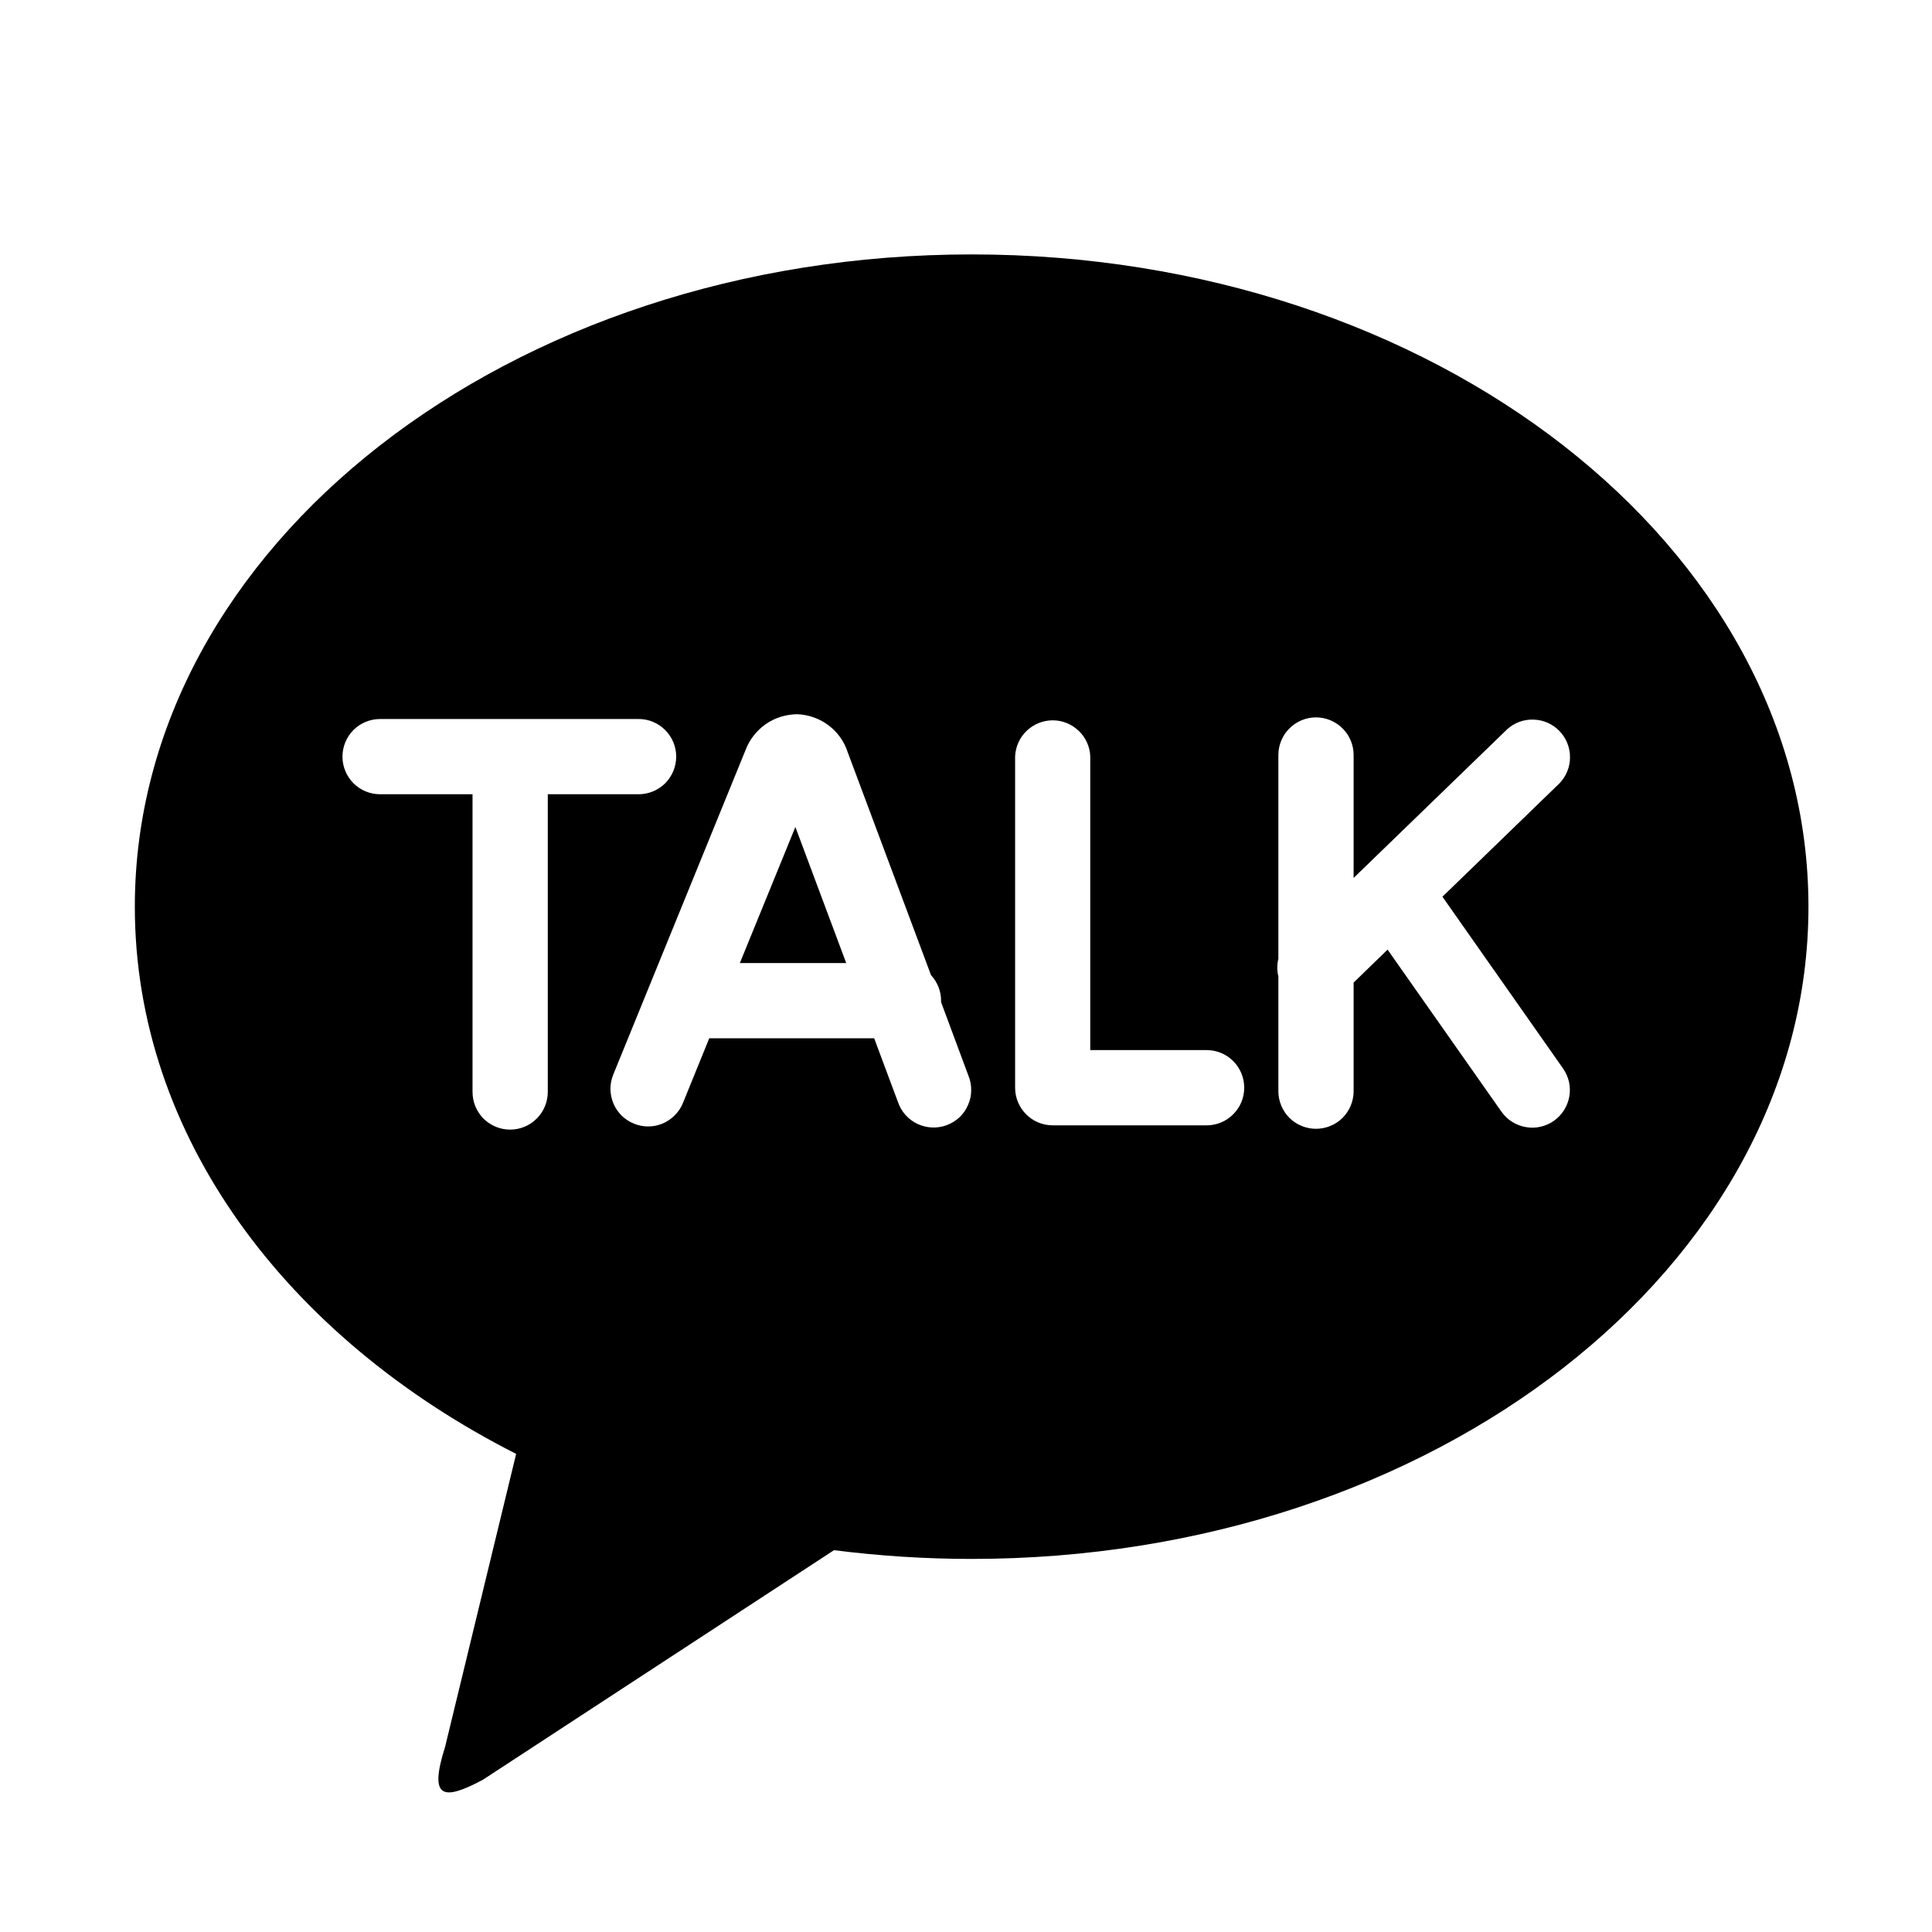
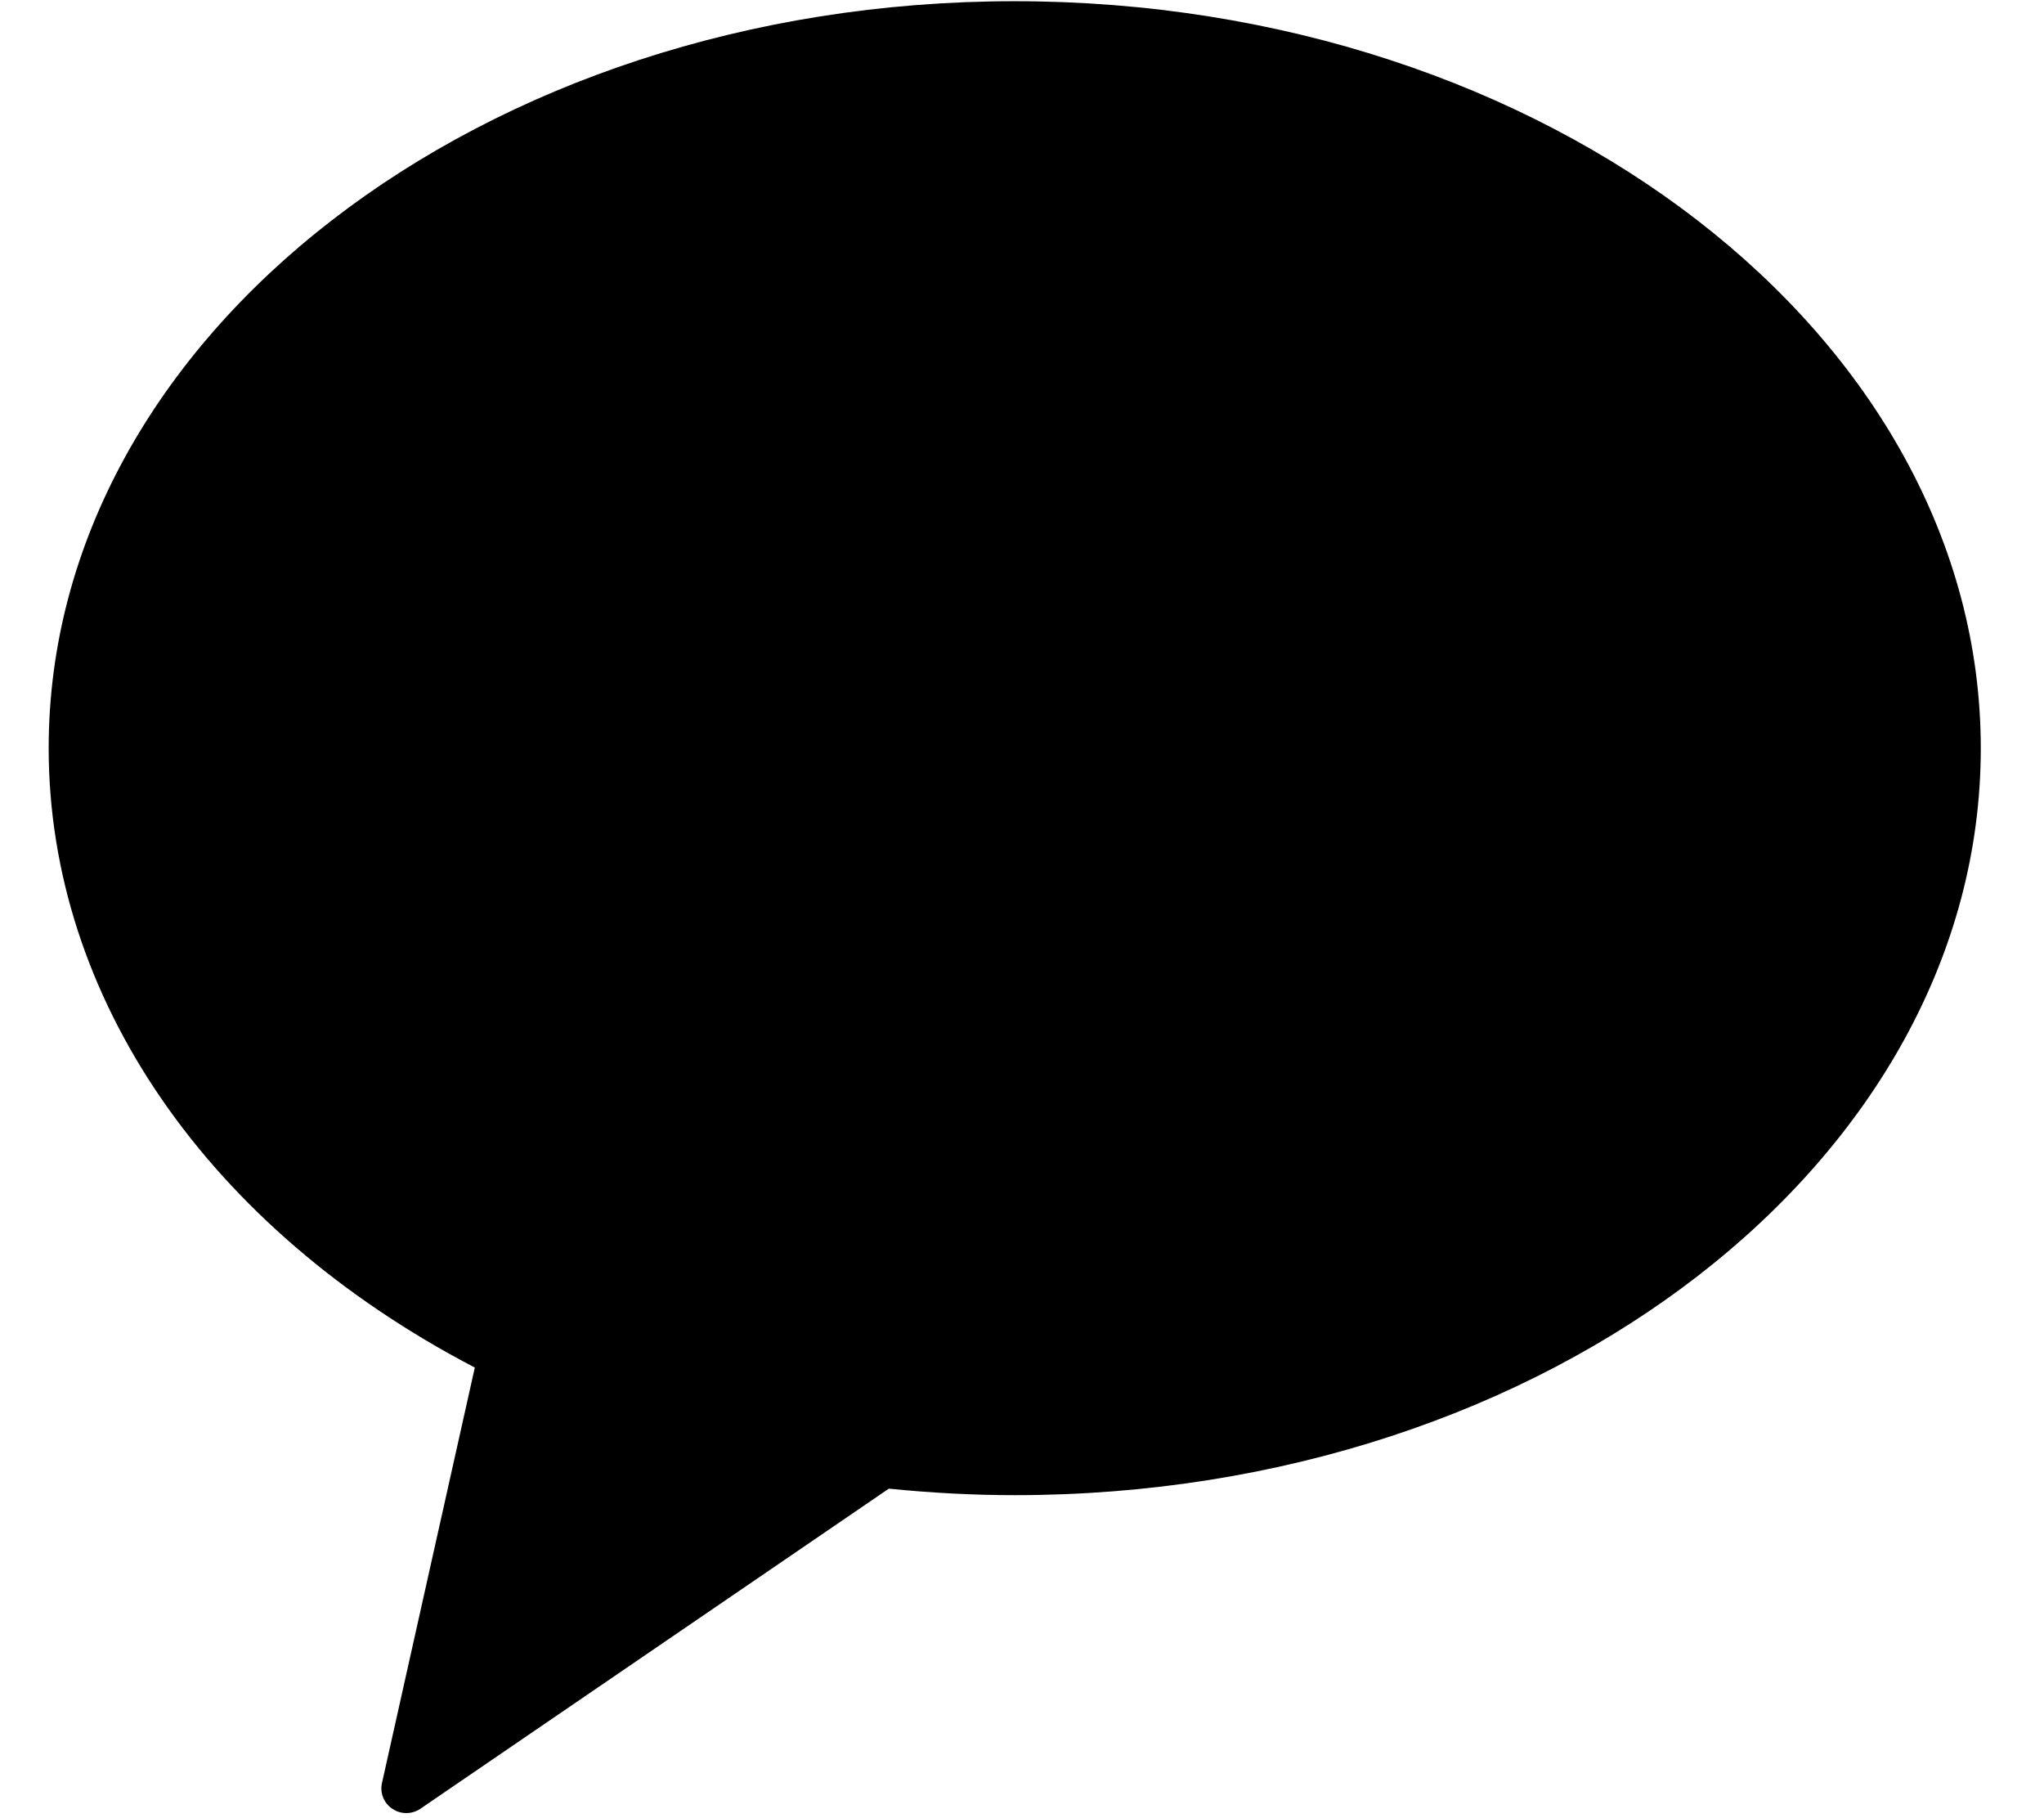
- <svg xmlns="http://www.w3.org/2000/svg" width="19" height="19" viewBox="0 0 19 19" fill="none">
-   <path d="M9.555 2.502C14.1 2.502 17.785 5.374 17.785 8.917C17.785 12.459 14.1 15.331 9.555 15.331C9.103 15.331 8.651 15.302 8.202 15.245L4.747 17.504C4.355 17.712 4.216 17.689 4.377 17.18L5.076 14.298C2.819 13.154 1.326 11.171 1.326 8.917C1.326 5.374 5.011 2.502 9.555 2.502ZM14.185 8.819L15.337 7.703C15.403 7.634 15.441 7.542 15.44 7.446C15.44 7.35 15.403 7.258 15.336 7.189C15.27 7.12 15.179 7.08 15.083 7.077C14.987 7.073 14.894 7.107 14.823 7.171L13.312 8.634V7.425C13.312 7.327 13.273 7.233 13.204 7.164C13.134 7.094 13.04 7.055 12.942 7.055C12.844 7.055 12.75 7.094 12.68 7.164C12.611 7.233 12.572 7.327 12.572 7.425V9.429C12.558 9.487 12.558 9.546 12.572 9.603V10.731C12.572 10.829 12.611 10.923 12.68 10.993C12.75 11.062 12.844 11.101 12.942 11.101C13.04 11.101 13.134 11.062 13.204 10.993C13.273 10.923 13.312 10.829 13.312 10.731V9.663L13.646 9.339L14.766 10.933C14.794 10.972 14.829 11.006 14.87 11.032C14.911 11.058 14.957 11.076 15.005 11.084C15.053 11.093 15.102 11.092 15.149 11.081C15.197 11.07 15.242 11.051 15.281 11.023C15.321 10.995 15.355 10.959 15.381 10.918C15.407 10.877 15.425 10.831 15.433 10.784C15.442 10.736 15.44 10.687 15.43 10.639C15.419 10.592 15.399 10.547 15.371 10.507L14.185 8.818V8.819ZM11.867 10.327H10.722V7.437C10.718 7.342 10.677 7.252 10.608 7.187C10.54 7.121 10.448 7.084 10.353 7.084C10.258 7.084 10.166 7.121 10.097 7.187C10.028 7.252 9.988 7.342 9.983 7.437V10.697C9.983 10.9 10.148 11.067 10.352 11.067H11.867C11.965 11.067 12.059 11.028 12.128 10.958C12.198 10.889 12.236 10.795 12.236 10.697C12.236 10.599 12.198 10.505 12.128 10.435C12.059 10.366 11.965 10.327 11.867 10.327ZM7.276 9.471L7.822 8.133L8.322 9.471H7.276ZM9.254 9.853L9.255 9.841C9.255 9.748 9.219 9.658 9.156 9.59L8.336 7.396C8.302 7.291 8.236 7.199 8.148 7.133C8.06 7.067 7.954 7.029 7.844 7.024C7.734 7.024 7.625 7.057 7.534 7.119C7.443 7.182 7.372 7.271 7.333 7.374L6.031 10.568C6.013 10.613 6.003 10.661 6.003 10.71C6.004 10.758 6.014 10.806 6.032 10.851C6.051 10.896 6.079 10.937 6.113 10.971C6.148 11.005 6.189 11.032 6.234 11.05C6.279 11.069 6.327 11.078 6.375 11.078C6.424 11.078 6.472 11.068 6.517 11.049C6.561 11.03 6.602 11.003 6.636 10.968C6.67 10.934 6.698 10.893 6.716 10.848L6.975 10.211H8.597L8.831 10.838C8.847 10.885 8.872 10.928 8.905 10.965C8.938 11.002 8.978 11.032 9.023 11.053C9.068 11.074 9.116 11.086 9.166 11.088C9.215 11.09 9.264 11.083 9.311 11.065C9.357 11.048 9.4 11.021 9.436 10.988C9.472 10.954 9.5 10.913 9.52 10.867C9.54 10.822 9.551 10.773 9.551 10.724C9.552 10.674 9.543 10.625 9.524 10.579L9.254 9.853ZM6.65 7.441C6.65 7.343 6.611 7.249 6.542 7.18C6.473 7.11 6.379 7.071 6.281 7.071H3.738C3.64 7.071 3.546 7.11 3.476 7.179C3.407 7.249 3.368 7.343 3.368 7.441C3.368 7.539 3.407 7.633 3.476 7.703C3.546 7.772 3.64 7.811 3.738 7.811H4.647V10.739C4.647 10.837 4.686 10.931 4.755 11.001C4.825 11.07 4.919 11.109 5.017 11.109C5.115 11.109 5.209 11.07 5.278 11.001C5.348 10.931 5.387 10.837 5.387 10.739V7.811H6.28C6.378 7.811 6.472 7.772 6.542 7.703C6.611 7.633 6.65 7.539 6.65 7.441Z" fill="black" />
+ <svg xmlns="http://www.w3.org/2000/svg" viewBox="0 0 27 24" fill="none">
+   <path d="M13.402 0.016C6.367 0.016 0.643 4.442 0.643 9.879C0.643 13.169 2.744 16.221 6.272 18.06L5.046 23.545C5.016 23.676 5.069 23.812 5.183 23.887C5.239 23.925 5.302 23.943 5.367 23.943C5.433 23.943 5.495 23.925 5.552 23.887L11.741 19.659C12.304 19.716 12.863 19.745 13.405 19.745C20.443 19.745 26.165 15.319 26.165 9.882C26.165 4.445 20.44 0.016 13.402 0.016Z" fill="black" />
</svg>
